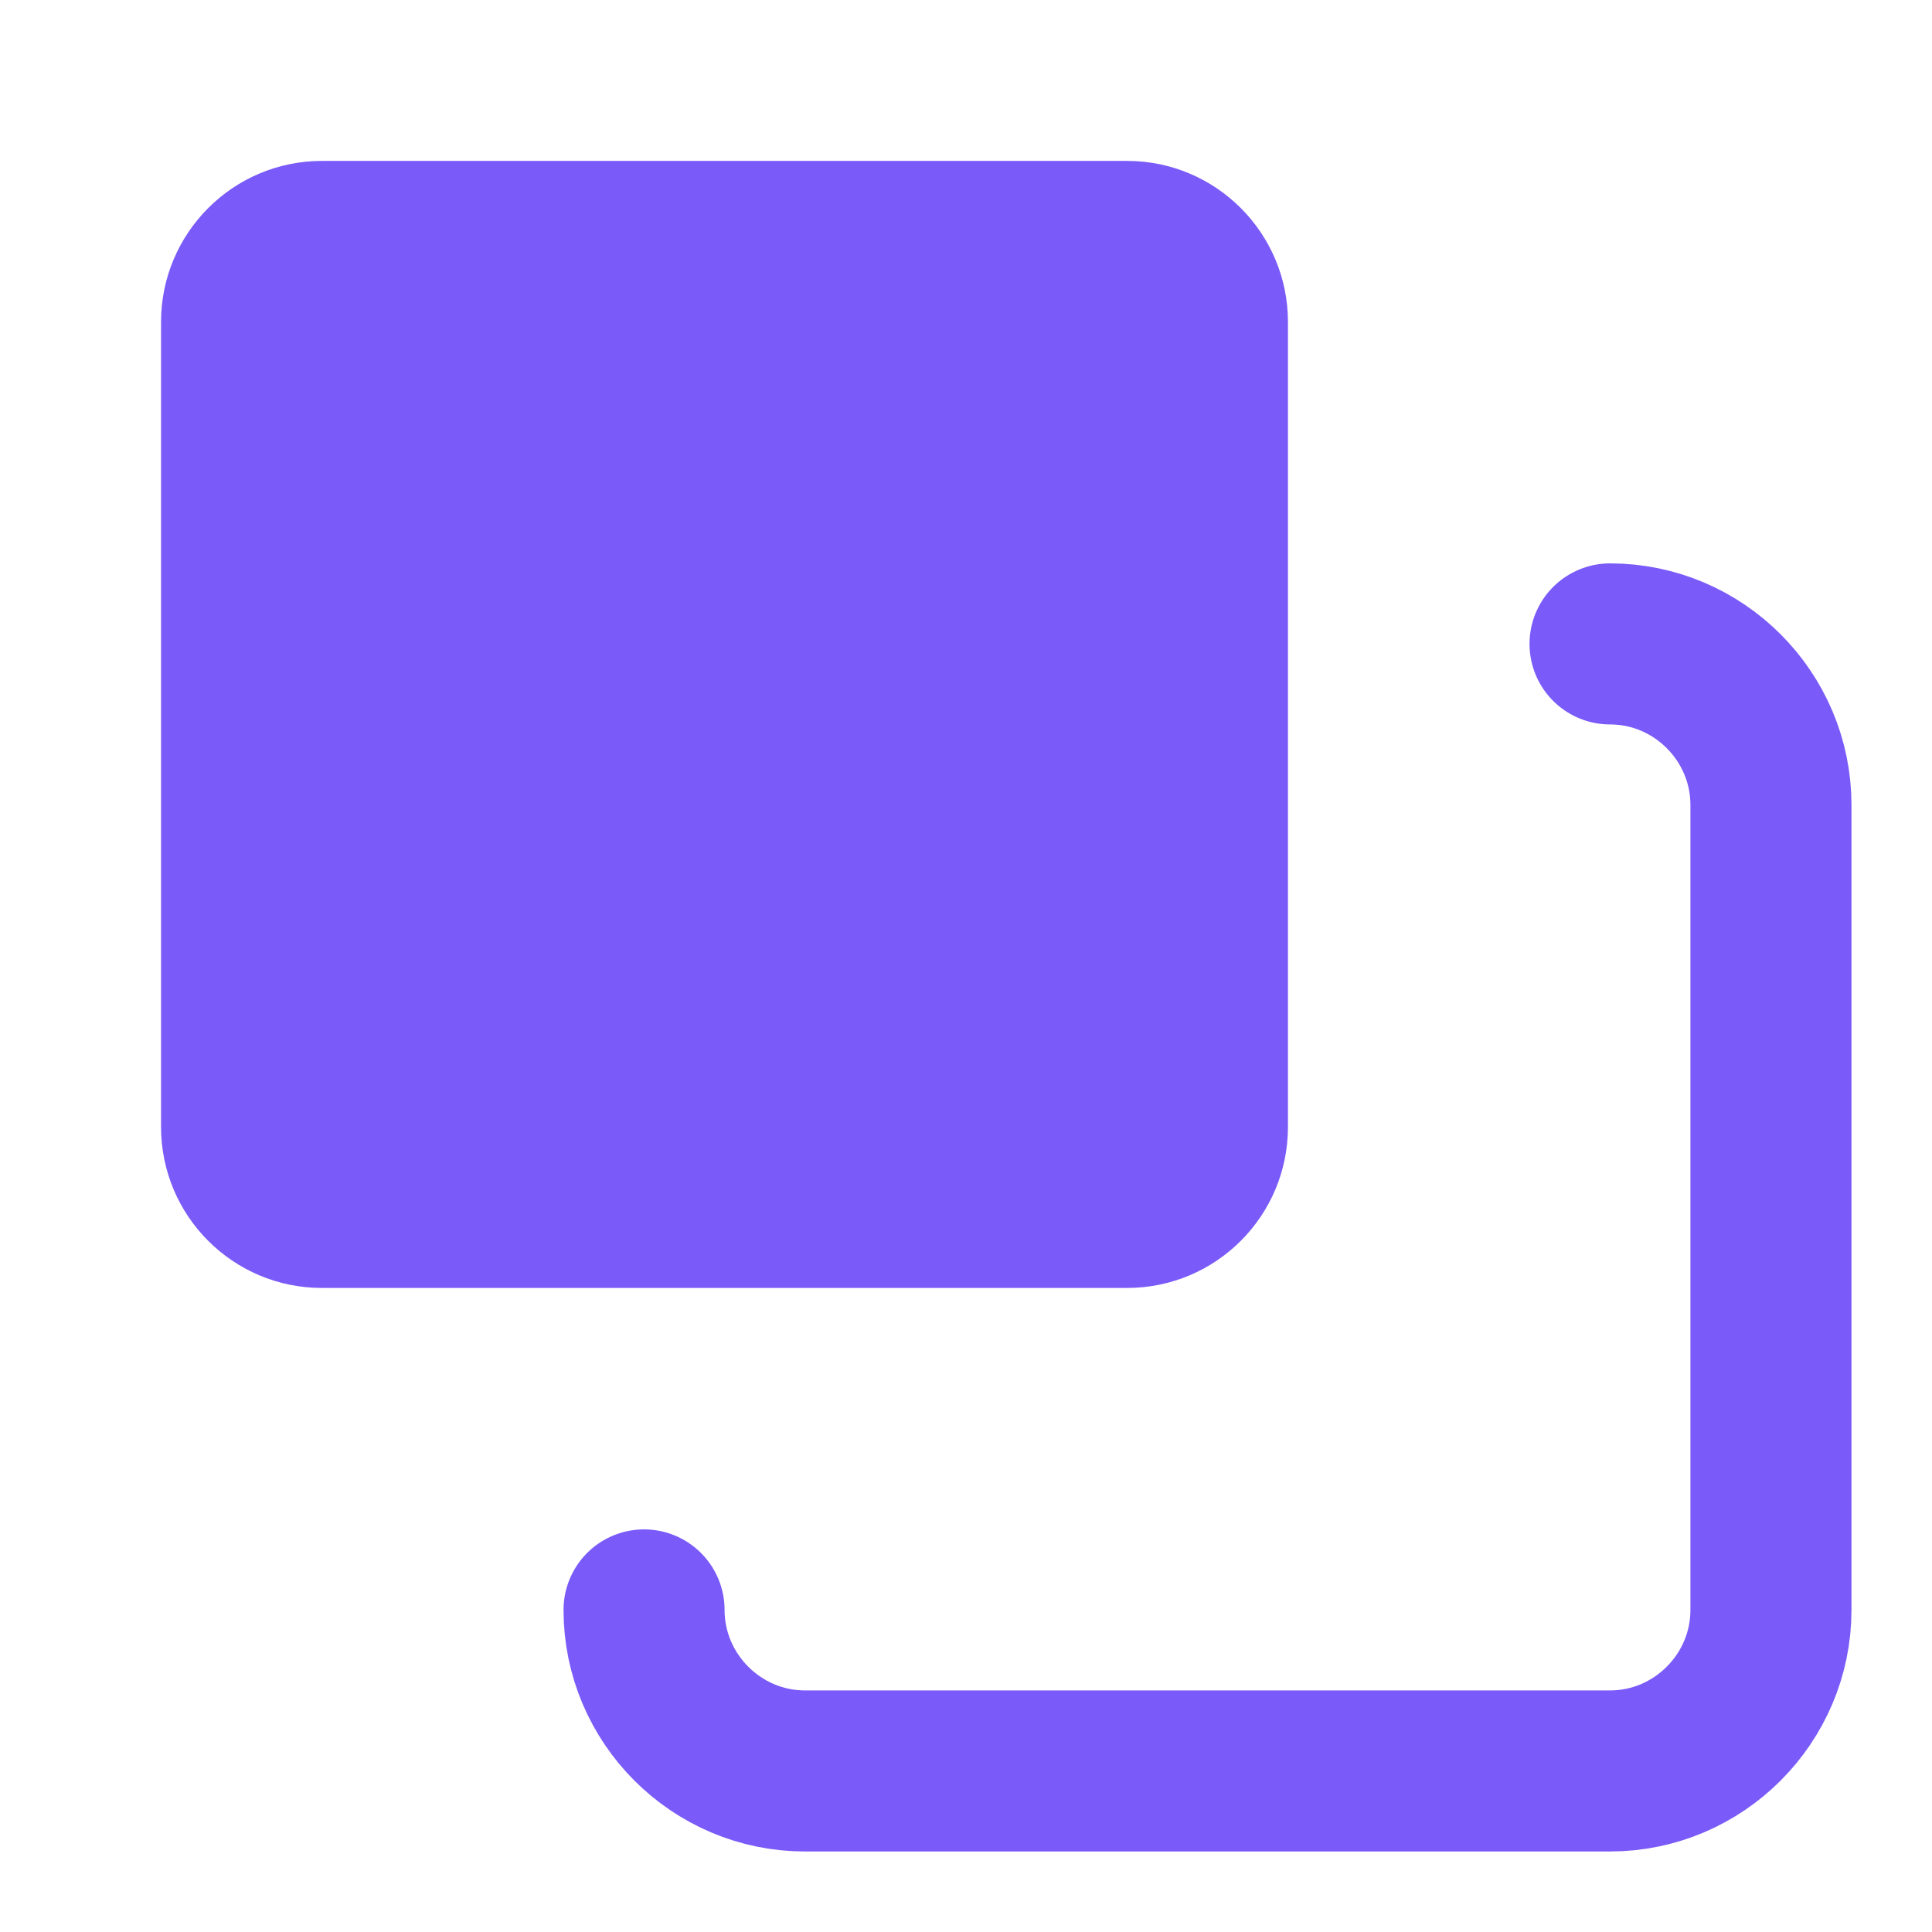
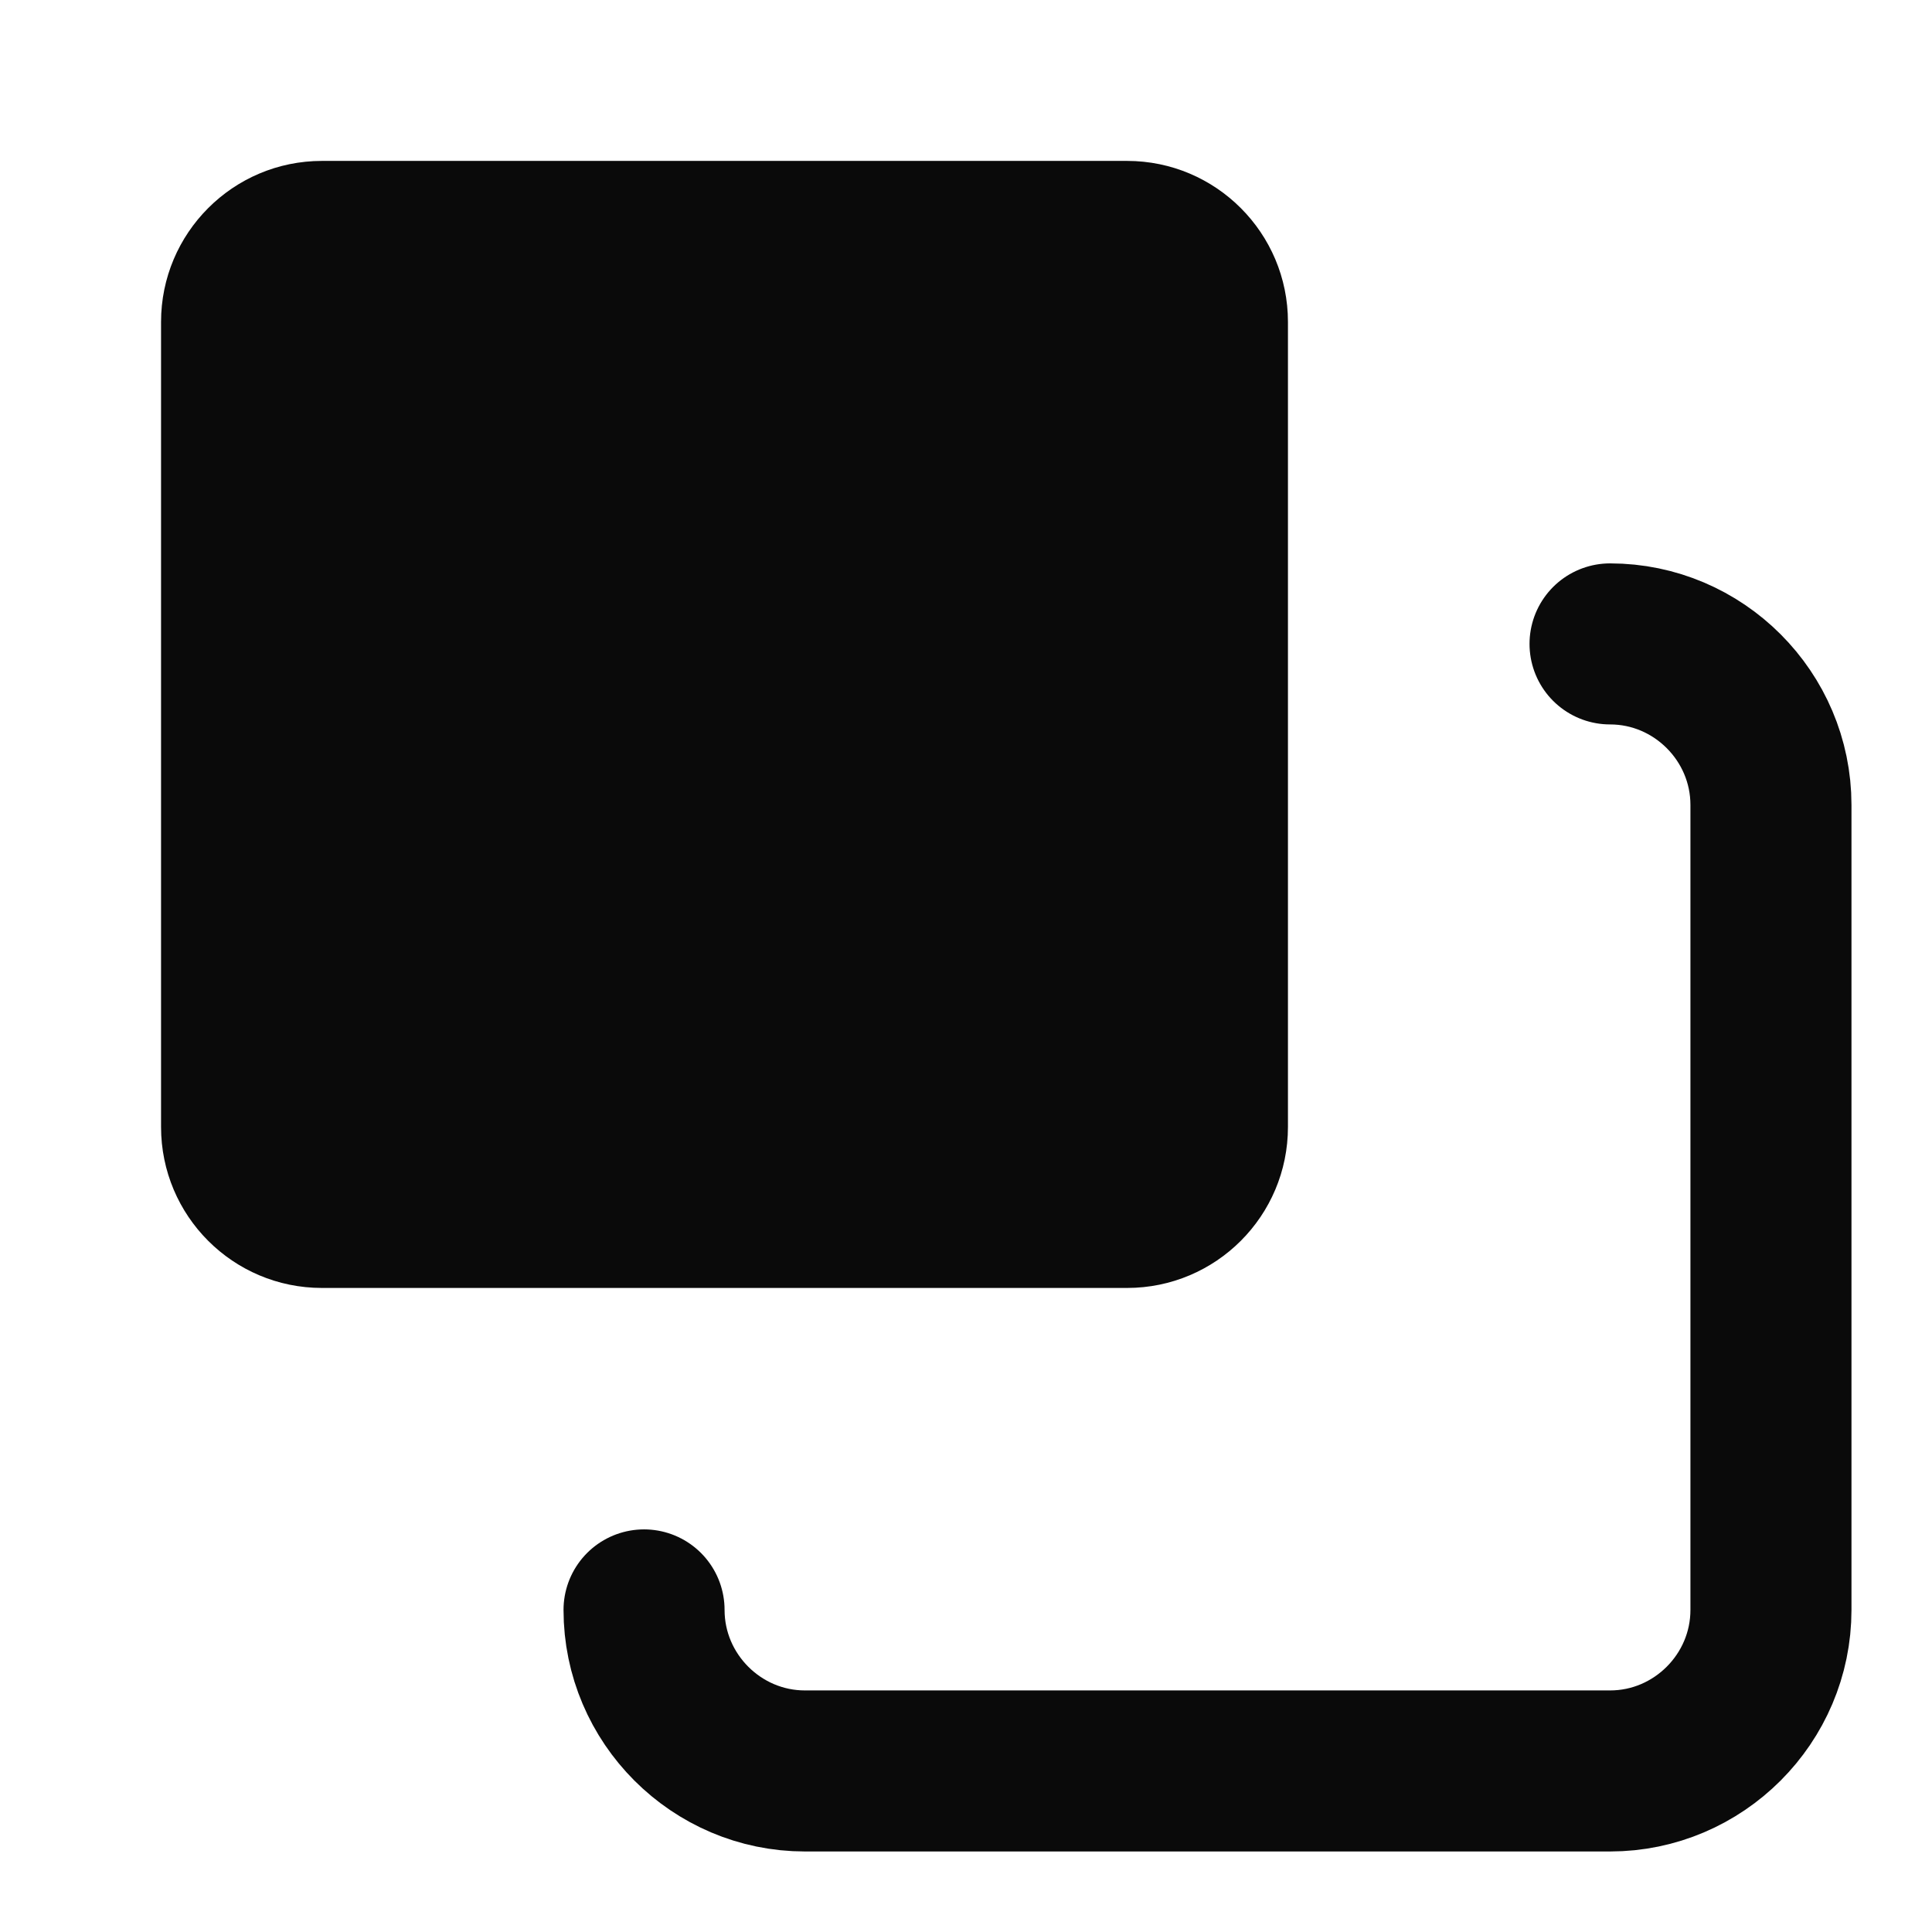
<svg xmlns="http://www.w3.org/2000/svg" width="14" height="14" viewBox="0 0 14 14" fill="none">
-   <path d="M2.333 9.333H8.167C8.811 9.333 9.333 8.811 9.333 8.166V2.333C9.333 1.689 8.811 1.166 8.167 1.166H2.333C1.689 1.166 1.167 1.689 1.167 2.333V8.166C1.167 8.811 1.689 9.333 2.333 9.333Z" fill="#7A5AF8" />
-   <path d="M11.667 4.666C12.308 4.666 12.833 5.191 12.833 5.833V11.666C12.833 12.308 12.308 12.833 11.667 12.833H5.833C5.192 12.833 4.667 12.308 4.667 11.666" stroke="#7A5AF8" stroke-width="1.167" stroke-linecap="round" stroke-linejoin="round" />
+   <path d="M2.333 9.333H8.167C8.811 9.333 9.333 8.811 9.333 8.166V2.333C9.333 1.689 8.811 1.166 8.167 1.166H2.333C1.689 1.166 1.167 1.689 1.167 2.333V8.166C1.167 8.811 1.689 9.333 2.333 9.333Z" fill="#0A0A0A" />
+   <path d="M11.667 4.666C12.308 4.666 12.833 5.191 12.833 5.833V11.666C12.833 12.308 12.308 12.833 11.667 12.833H5.833C5.192 12.833 4.667 12.308 4.667 11.666" stroke="#0A0A0A" stroke-width="1.167" stroke-linecap="round" stroke-linejoin="round" />
</svg>
